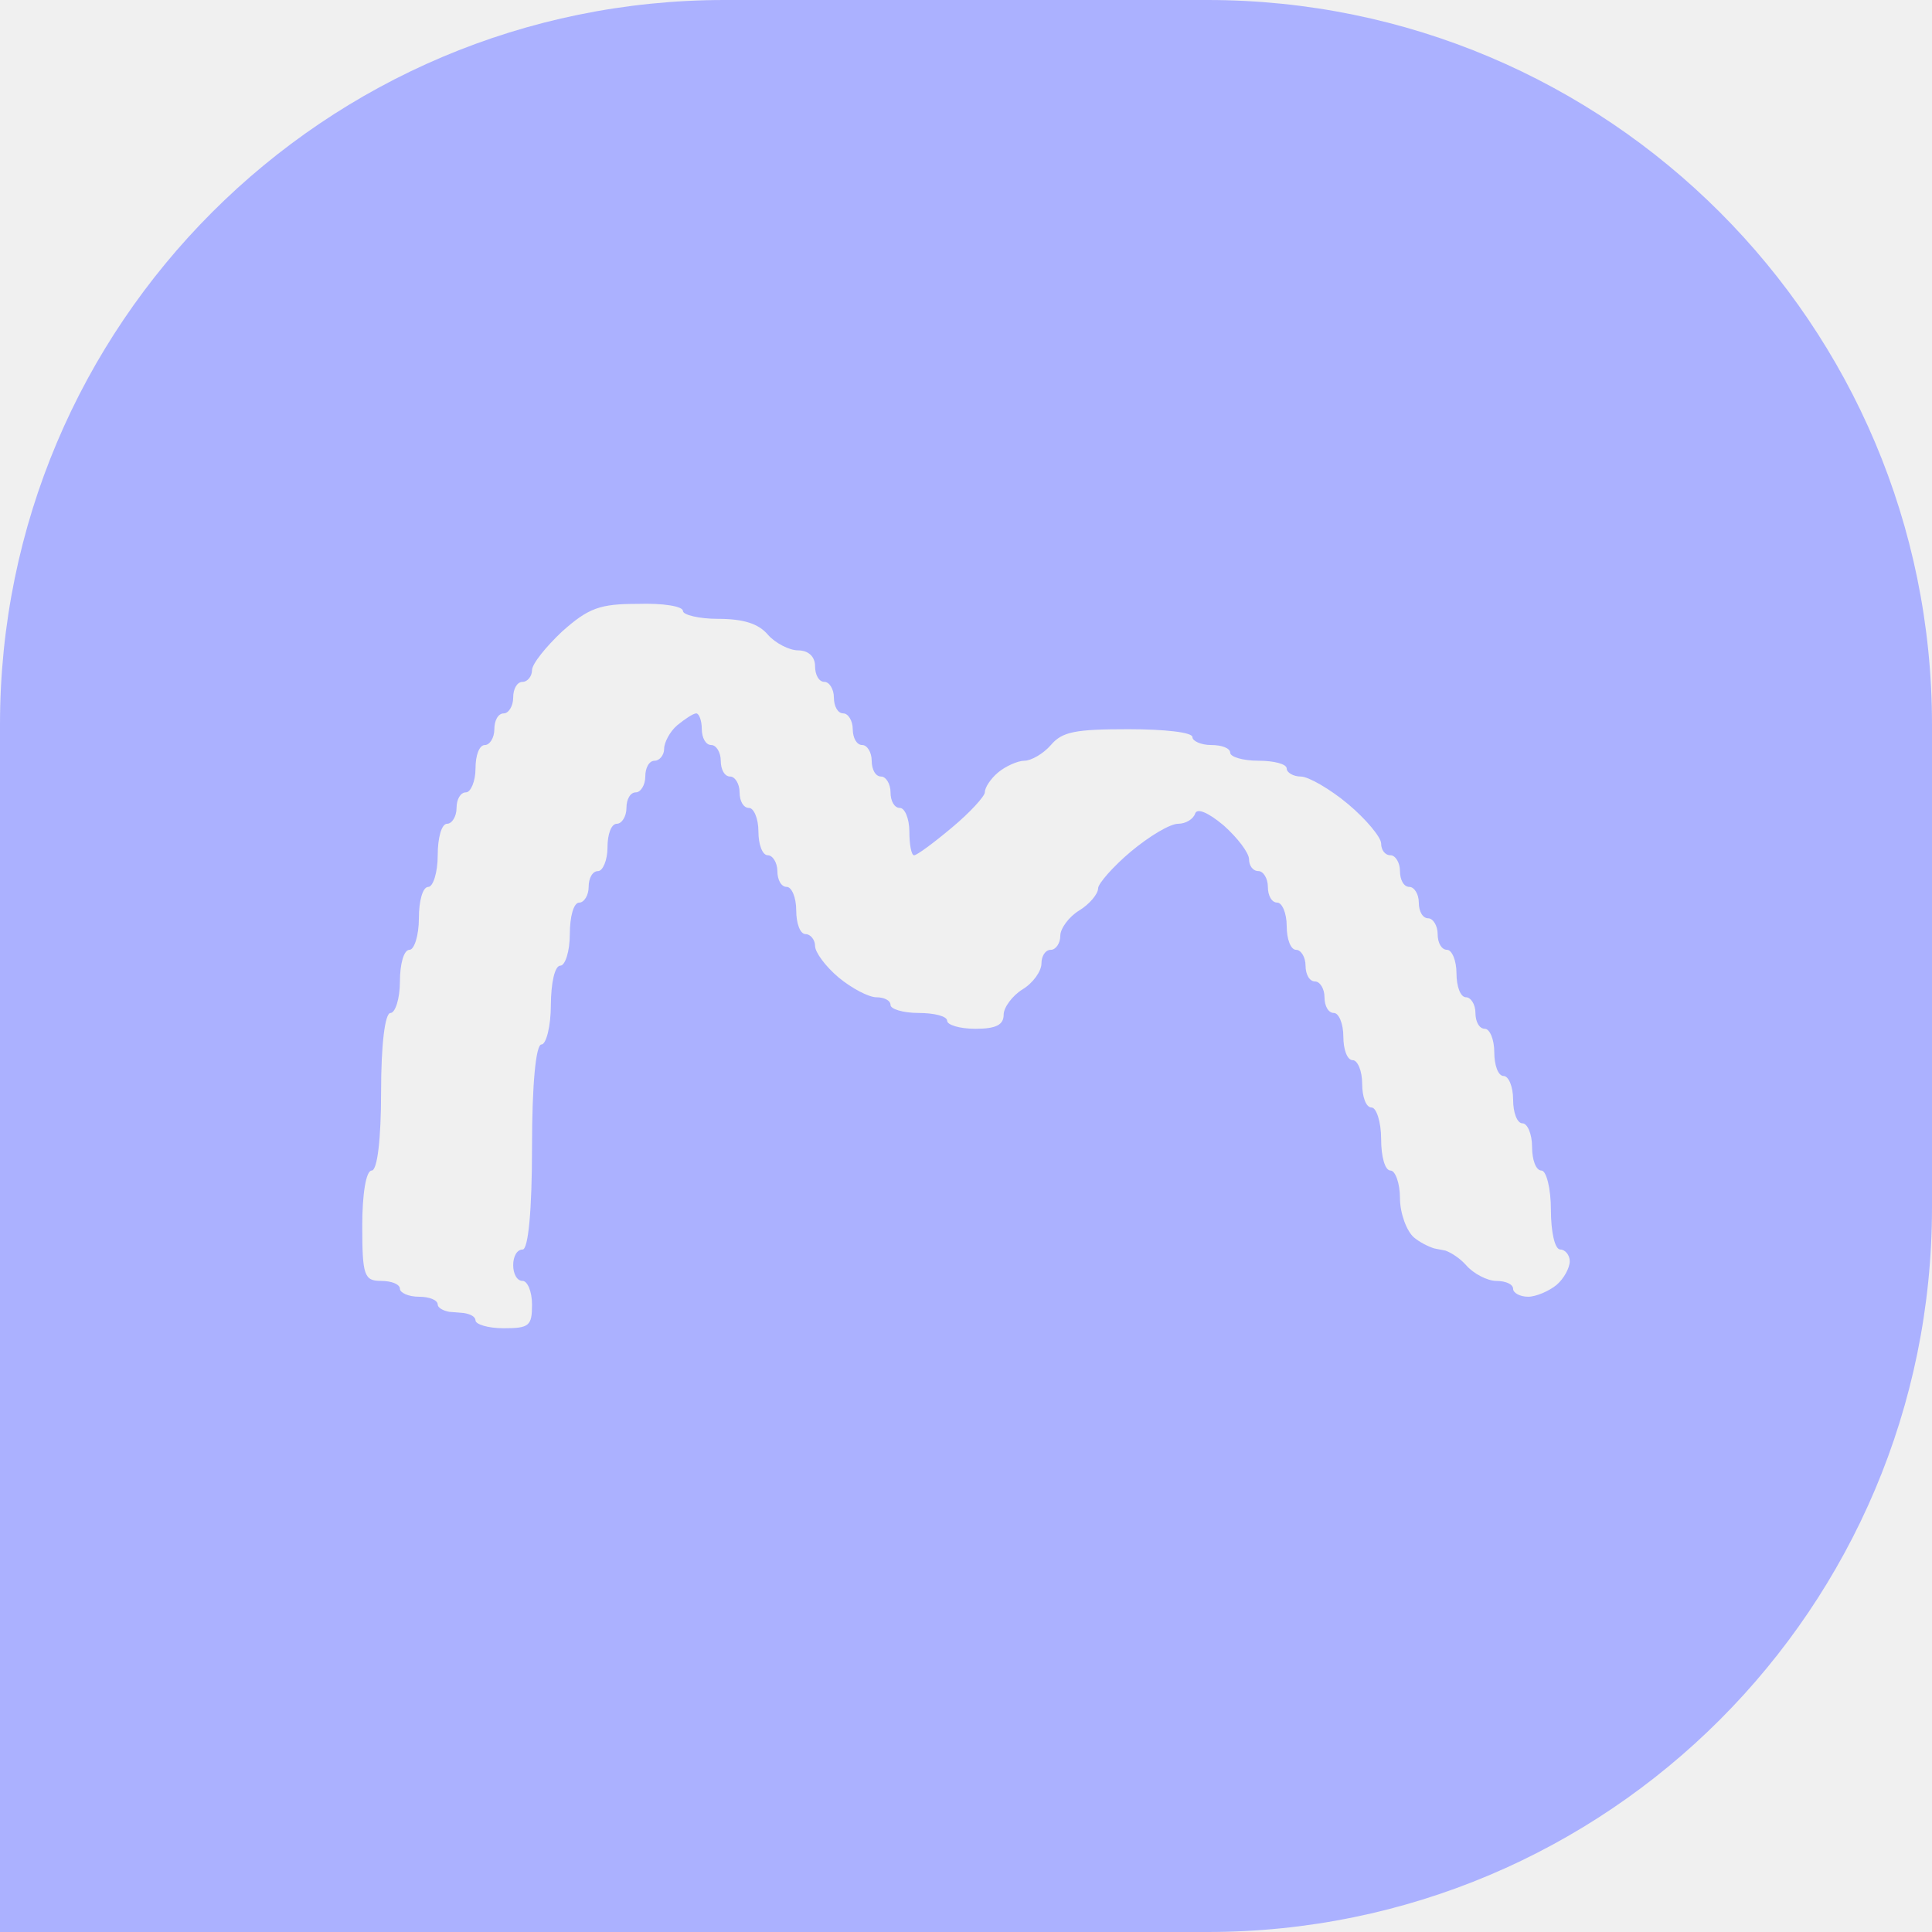
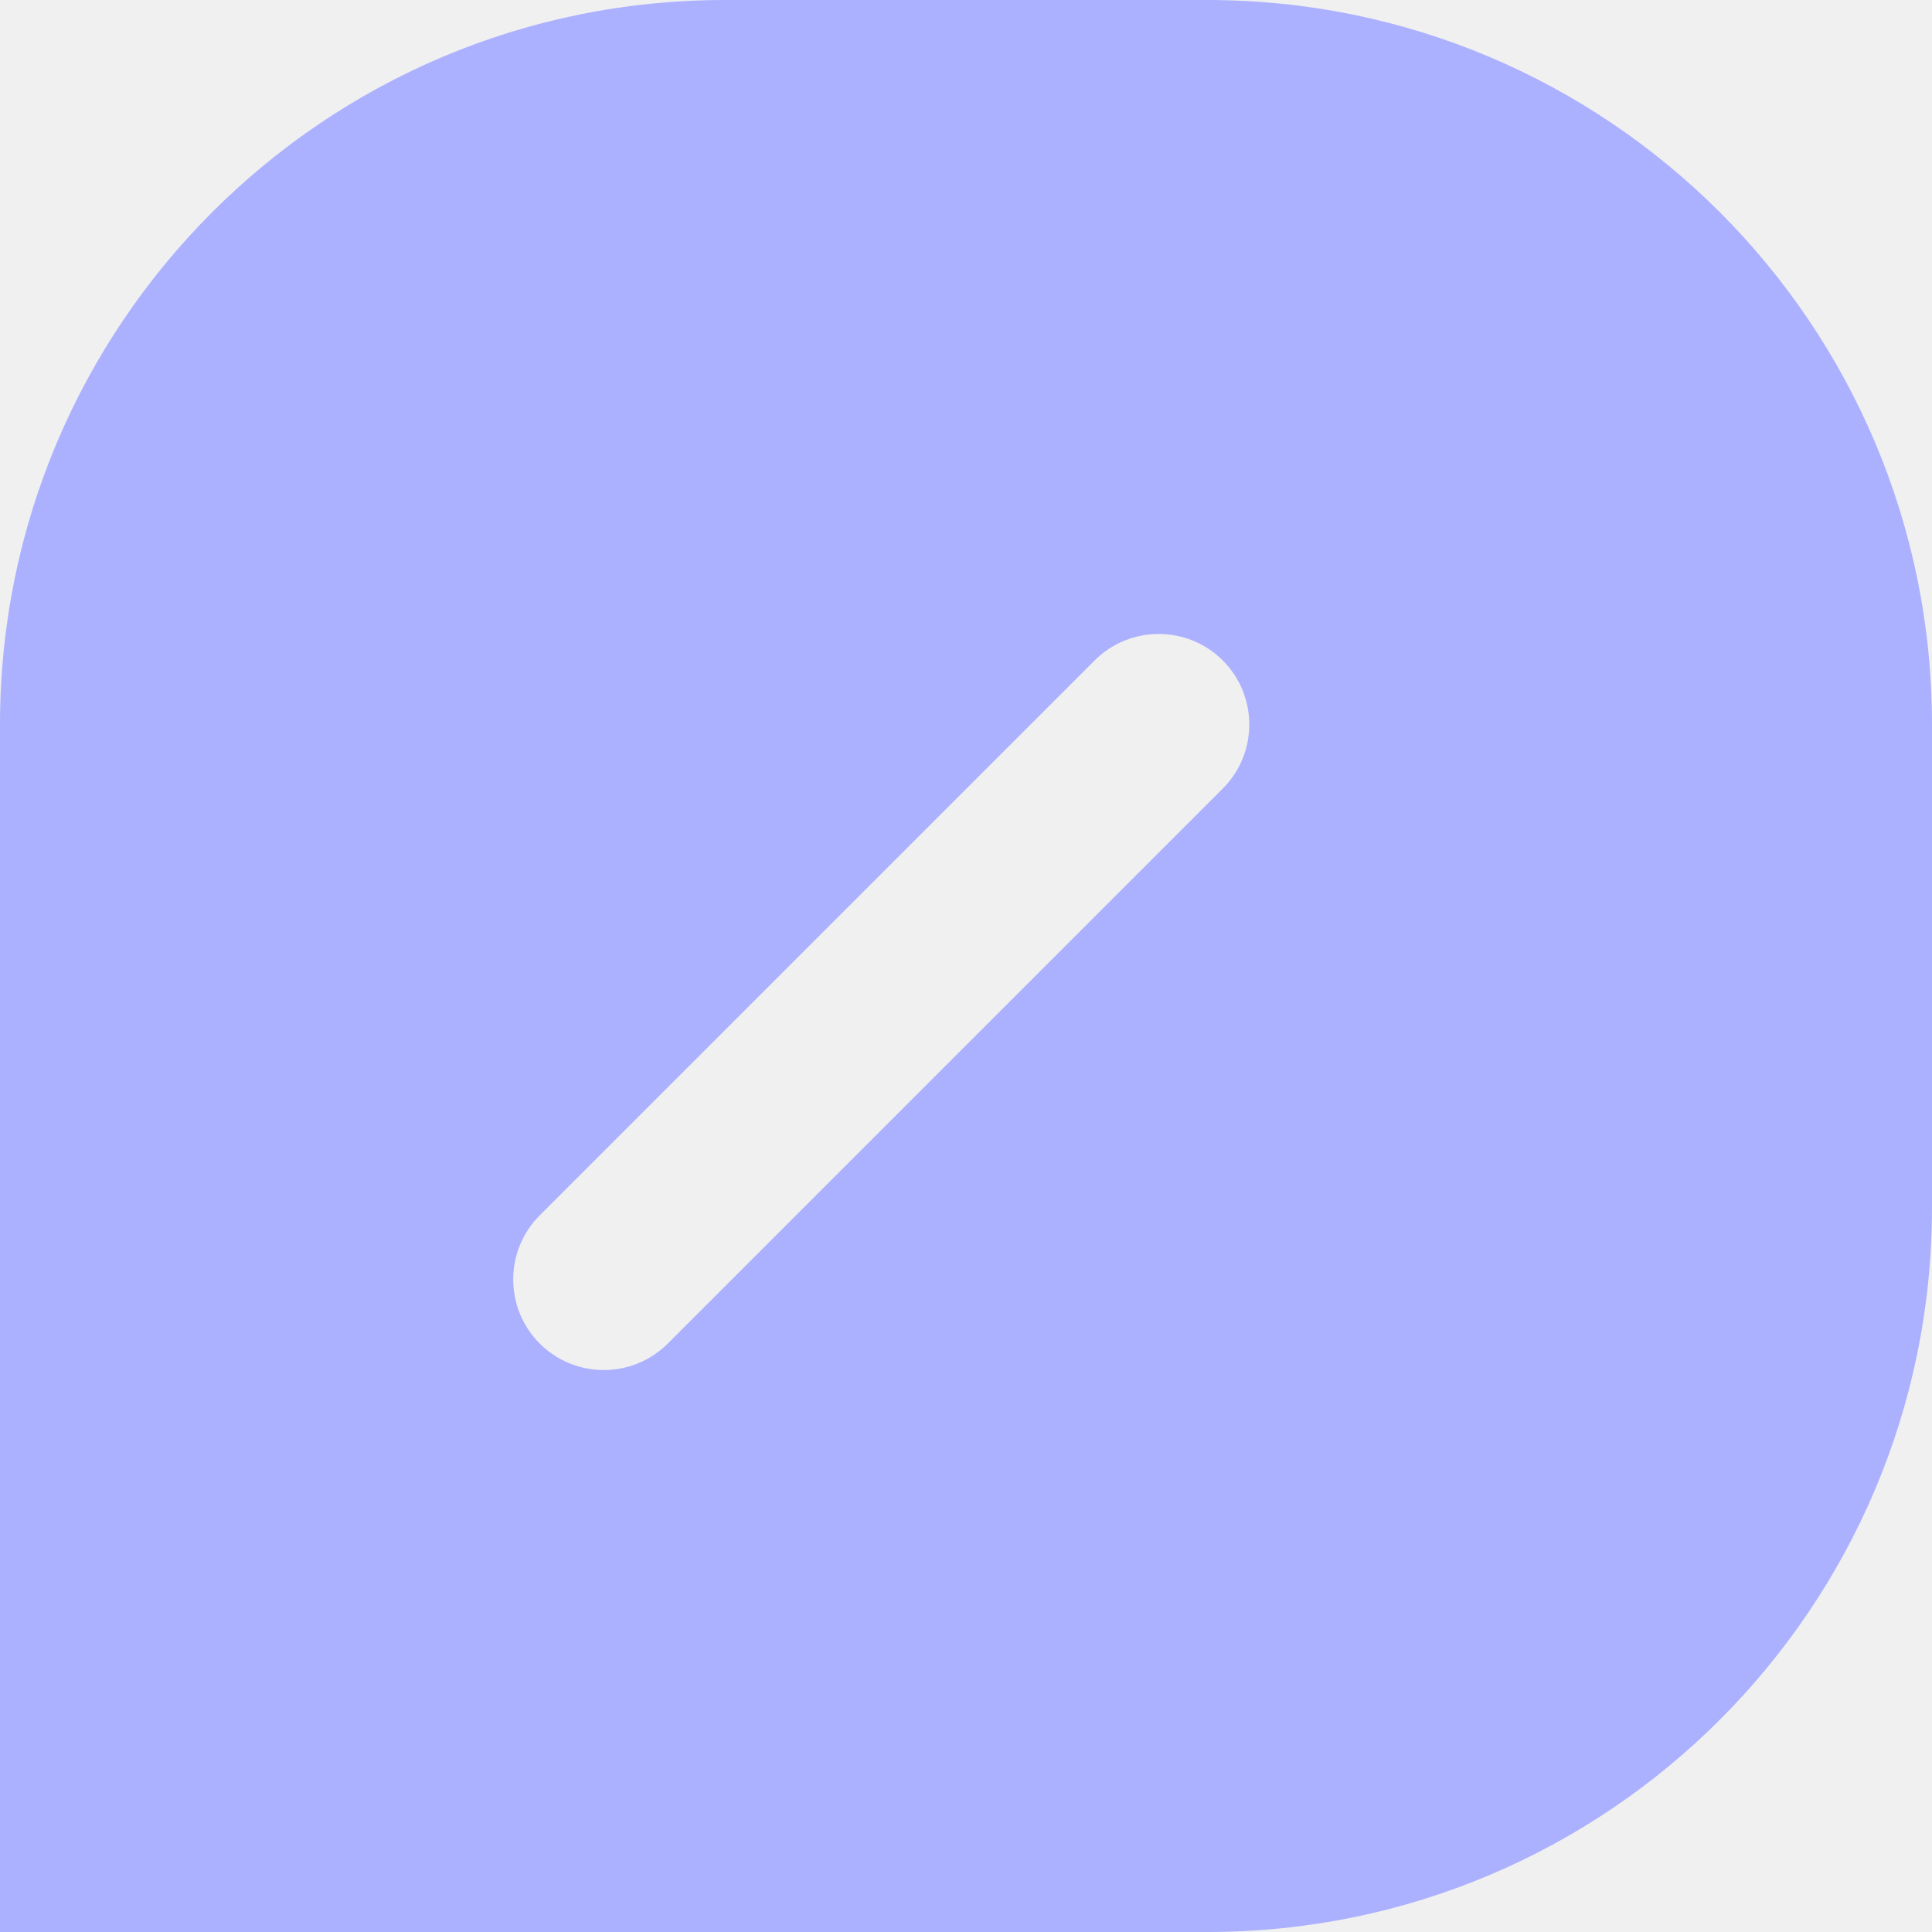
<svg xmlns="http://www.w3.org/2000/svg" width="16" height="16" viewBox="0 0 16 16" fill="none">
-   <g clip-path="url(#clip0_1397_290)">
-     <path d="M10 0C13.314 0 16 2.686 16 6V10C16 13.314 13.314 16 10 16H0V6C0 2.686 2.686 0 6 0H10ZM5.281 5.001C4.969 5.001 4.875 5.034 4.656 5.229C4.523 5.354 4.406 5.498 4.406 5.55C4.406 5.602 4.367 5.647 4.328 5.647C4.281 5.647 4.25 5.706 4.25 5.777C4.25 5.849 4.211 5.908 4.172 5.908C4.125 5.908 4.094 5.967 4.094 6.039C4.094 6.111 4.055 6.17 4.016 6.17C3.969 6.17 3.938 6.254 3.938 6.365C3.938 6.47 3.898 6.562 3.859 6.562C3.813 6.562 3.781 6.62 3.781 6.691C3.781 6.763 3.742 6.822 3.703 6.822C3.656 6.822 3.625 6.94 3.625 7.083C3.625 7.227 3.586 7.345 3.547 7.345C3.5 7.345 3.469 7.462 3.469 7.605C3.469 7.749 3.43 7.866 3.391 7.866C3.344 7.866 3.312 7.984 3.312 8.128C3.312 8.271 3.273 8.389 3.234 8.389C3.188 8.389 3.156 8.65 3.156 9.042C3.156 9.433 3.125 9.694 3.078 9.694C3.031 9.694 3 9.89 3 10.151C3 10.563 3.016 10.608 3.156 10.608C3.242 10.608 3.312 10.635 3.312 10.674C3.313 10.706 3.383 10.739 3.469 10.739C3.554 10.739 3.624 10.765 3.625 10.804C3.625 10.828 3.665 10.854 3.721 10.864L3.842 10.874C3.898 10.883 3.937 10.905 3.938 10.935C3.938 10.967 4.039 11 4.172 11C4.383 11 4.406 10.98 4.406 10.804C4.406 10.693 4.367 10.608 4.328 10.608C4.281 10.608 4.25 10.549 4.25 10.477C4.25 10.406 4.281 10.348 4.328 10.348C4.375 10.348 4.406 10.021 4.406 9.499C4.406 8.977 4.438 8.65 4.484 8.65C4.523 8.65 4.562 8.499 4.562 8.323C4.563 8.141 4.594 7.997 4.641 7.997C4.68 7.997 4.719 7.88 4.719 7.736C4.719 7.593 4.75 7.475 4.797 7.475C4.836 7.475 4.875 7.416 4.875 7.345C4.875 7.273 4.906 7.214 4.953 7.214C4.992 7.214 5.031 7.123 5.031 7.019C5.031 6.908 5.062 6.822 5.109 6.822C5.148 6.822 5.188 6.763 5.188 6.691C5.188 6.62 5.219 6.562 5.266 6.562C5.305 6.562 5.344 6.502 5.344 6.431C5.344 6.359 5.375 6.3 5.422 6.3C5.461 6.3 5.5 6.254 5.5 6.202C5.5 6.15 5.547 6.058 5.609 6.006C5.672 5.954 5.742 5.908 5.766 5.908C5.789 5.908 5.812 5.967 5.812 6.039C5.813 6.111 5.844 6.17 5.891 6.17C5.93 6.17 5.969 6.228 5.969 6.3C5.969 6.372 6 6.431 6.047 6.431C6.086 6.431 6.125 6.49 6.125 6.562C6.125 6.633 6.156 6.691 6.203 6.691C6.242 6.691 6.281 6.777 6.281 6.888C6.281 6.992 6.313 7.083 6.359 7.083C6.398 7.083 6.437 7.142 6.438 7.214C6.438 7.286 6.469 7.345 6.516 7.345C6.555 7.345 6.594 7.429 6.594 7.54C6.594 7.644 6.625 7.736 6.672 7.736C6.711 7.736 6.75 7.782 6.75 7.834C6.75 7.886 6.836 8.003 6.945 8.095C7.055 8.186 7.195 8.259 7.258 8.259C7.32 8.259 7.375 8.284 7.375 8.323C7.375 8.356 7.477 8.389 7.609 8.389C7.734 8.389 7.844 8.415 7.844 8.454C7.844 8.487 7.945 8.52 8.078 8.52C8.25 8.52 8.312 8.487 8.312 8.402C8.312 8.344 8.383 8.246 8.469 8.193C8.555 8.141 8.625 8.043 8.625 7.978C8.625 7.919 8.656 7.866 8.703 7.866C8.742 7.866 8.781 7.814 8.781 7.749C8.781 7.69 8.852 7.592 8.938 7.54C9.023 7.488 9.094 7.403 9.094 7.357C9.094 7.318 9.219 7.175 9.367 7.051C9.516 6.927 9.688 6.822 9.758 6.822C9.82 6.822 9.883 6.783 9.898 6.737C9.914 6.692 10 6.724 10.133 6.835C10.25 6.939 10.344 7.064 10.344 7.116C10.344 7.168 10.375 7.214 10.422 7.214C10.461 7.214 10.5 7.273 10.5 7.345C10.5 7.416 10.531 7.475 10.578 7.475C10.617 7.475 10.656 7.56 10.656 7.671C10.656 7.775 10.688 7.866 10.734 7.866C10.773 7.866 10.812 7.925 10.812 7.997C10.812 8.069 10.844 8.128 10.891 8.128C10.93 8.128 10.969 8.187 10.969 8.259C10.969 8.33 11 8.389 11.047 8.389C11.086 8.389 11.125 8.474 11.125 8.585C11.125 8.689 11.156 8.78 11.203 8.78C11.242 8.78 11.281 8.866 11.281 8.977C11.281 9.081 11.312 9.172 11.359 9.172C11.398 9.172 11.438 9.29 11.438 9.434C11.438 9.577 11.469 9.694 11.516 9.694C11.555 9.694 11.594 9.799 11.594 9.923C11.594 10.047 11.649 10.197 11.711 10.249C11.758 10.288 11.827 10.323 11.878 10.339L11.971 10.357C12.025 10.377 12.094 10.424 12.141 10.477C12.203 10.549 12.32 10.608 12.391 10.608C12.469 10.608 12.531 10.635 12.531 10.674C12.531 10.706 12.586 10.739 12.656 10.739C12.719 10.739 12.828 10.693 12.891 10.641C12.953 10.588 13 10.498 13 10.445C13 10.393 12.961 10.348 12.922 10.348C12.875 10.348 12.844 10.197 12.844 10.021C12.844 9.838 12.805 9.694 12.766 9.694C12.719 9.694 12.688 9.603 12.688 9.499C12.688 9.388 12.648 9.303 12.609 9.303C12.563 9.303 12.531 9.212 12.531 9.107C12.531 8.996 12.492 8.911 12.453 8.911C12.406 8.911 12.375 8.819 12.375 8.715C12.375 8.604 12.336 8.52 12.297 8.52C12.25 8.52 12.219 8.46 12.219 8.389C12.219 8.317 12.18 8.259 12.141 8.259C12.094 8.259 12.062 8.167 12.062 8.062C12.062 7.952 12.023 7.866 11.984 7.866C11.938 7.866 11.906 7.808 11.906 7.736C11.906 7.665 11.867 7.605 11.828 7.605C11.781 7.605 11.75 7.546 11.75 7.475C11.75 7.403 11.711 7.345 11.672 7.345C11.625 7.345 11.594 7.286 11.594 7.214C11.594 7.142 11.555 7.083 11.516 7.083C11.469 7.083 11.438 7.038 11.438 6.985C11.437 6.933 11.312 6.783 11.164 6.659C11.016 6.535 10.836 6.431 10.773 6.431C10.711 6.431 10.656 6.398 10.656 6.365C10.656 6.326 10.547 6.3 10.422 6.3C10.289 6.3 10.188 6.267 10.188 6.234C10.187 6.195 10.117 6.17 10.031 6.17C9.946 6.17 9.875 6.137 9.875 6.104C9.875 6.065 9.648 6.039 9.344 6.039C8.906 6.039 8.797 6.059 8.703 6.17C8.641 6.242 8.539 6.3 8.484 6.3C8.43 6.3 8.328 6.345 8.266 6.397C8.203 6.45 8.156 6.522 8.156 6.562C8.155 6.595 8.031 6.731 7.883 6.854C7.734 6.979 7.594 7.083 7.57 7.083C7.547 7.083 7.531 6.992 7.531 6.888C7.531 6.777 7.492 6.691 7.453 6.691C7.406 6.691 7.375 6.633 7.375 6.562C7.375 6.49 7.336 6.431 7.297 6.431C7.25 6.431 7.219 6.372 7.219 6.3C7.219 6.228 7.18 6.17 7.141 6.17C7.094 6.17 7.063 6.111 7.062 6.039C7.062 5.967 7.023 5.908 6.984 5.908C6.938 5.908 6.906 5.849 6.906 5.777C6.906 5.706 6.867 5.647 6.828 5.647C6.781 5.647 6.75 5.588 6.75 5.517C6.75 5.438 6.695 5.386 6.609 5.386C6.539 5.386 6.422 5.328 6.359 5.256C6.281 5.164 6.156 5.125 5.945 5.125C5.789 5.125 5.656 5.092 5.656 5.06C5.656 5.021 5.492 4.994 5.281 5.001Z" fill="#ABB1FF" />
+   <g clip-path="url(#clip0_1417_799)">
+     <path d="M10 0C13.314 0 16 2.686 16 6V10C16 13.314 13.314 16 10 16H0V6C0 2.686 2.686 0 6 0H10ZM10.127 5.47C9.834 5.177 9.358 5.177 9.065 5.47L4.47 10.065C4.177 10.358 4.177 10.834 4.47 11.127C4.763 11.419 5.237 11.419 5.53 11.127L10.127 6.53C10.419 6.237 10.419 5.763 10.127 5.47Z" fill="#ABB1FF" />
  </g>
  <defs>
-     <clipPath id="clip0_1397_290">
+     <clipPath id="clip0_1417_799">
      <rect width="16" height="16" fill="white" />
    </clipPath>
  </defs>
</svg>
